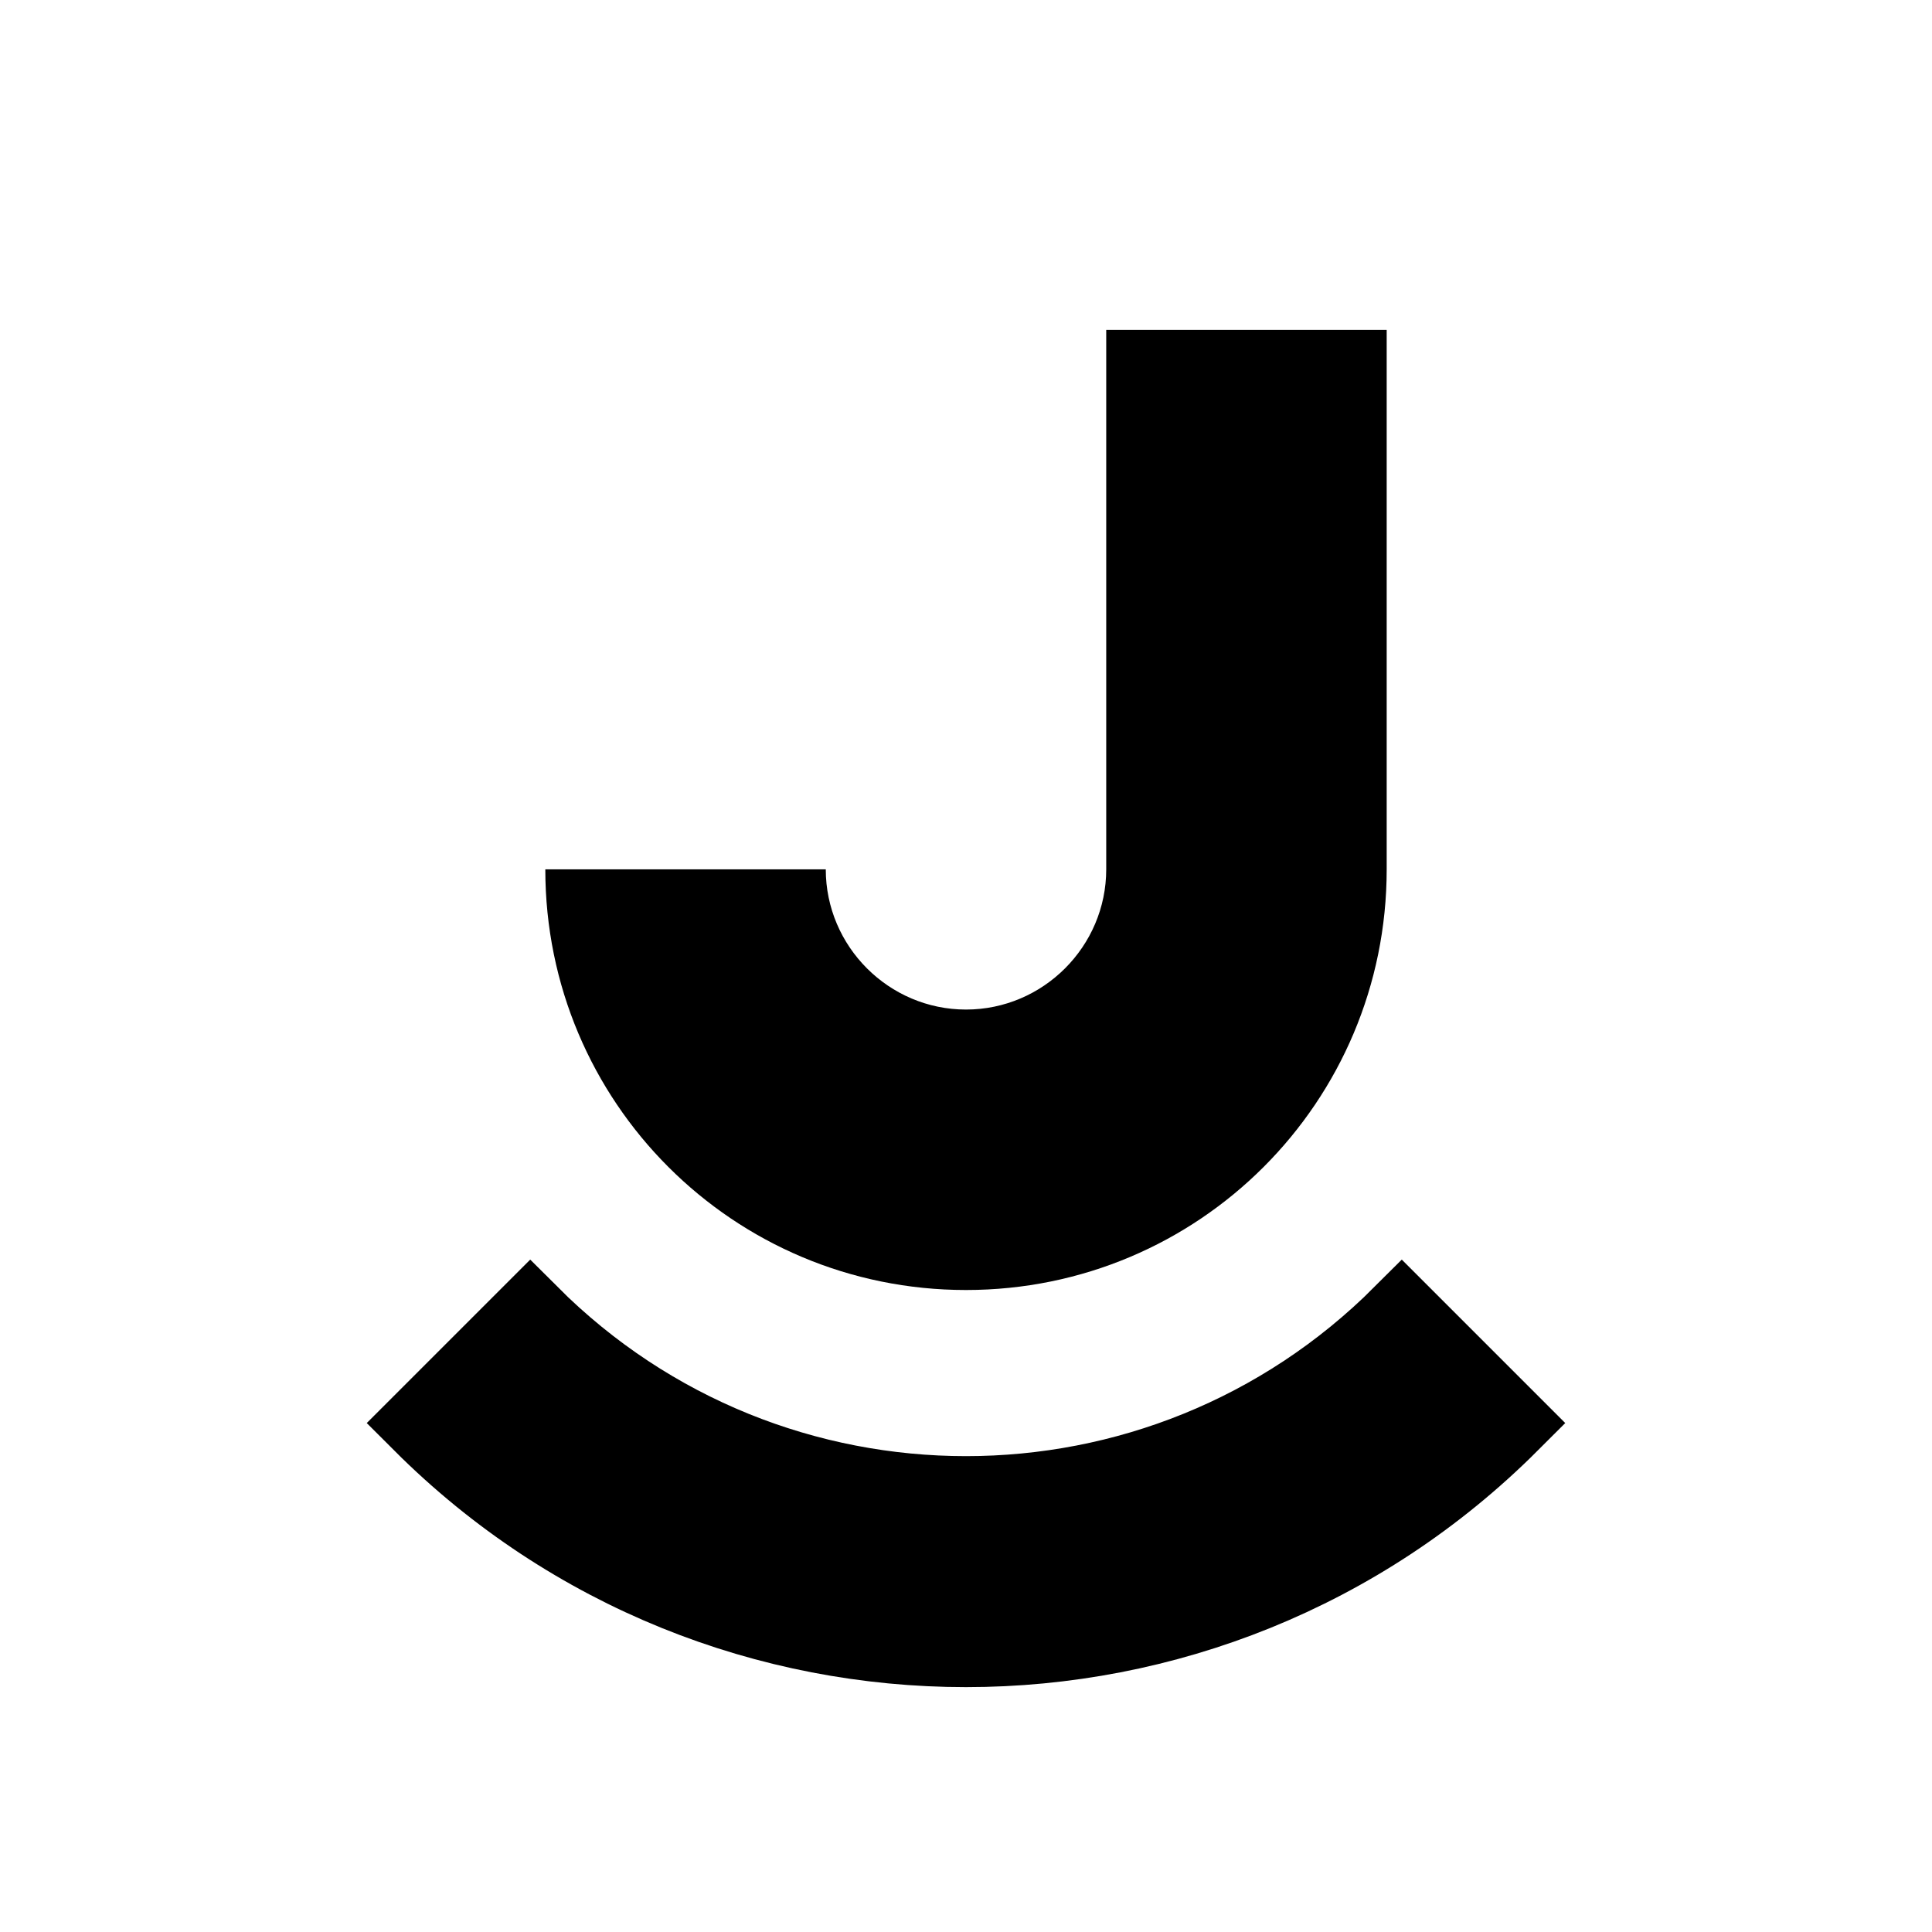
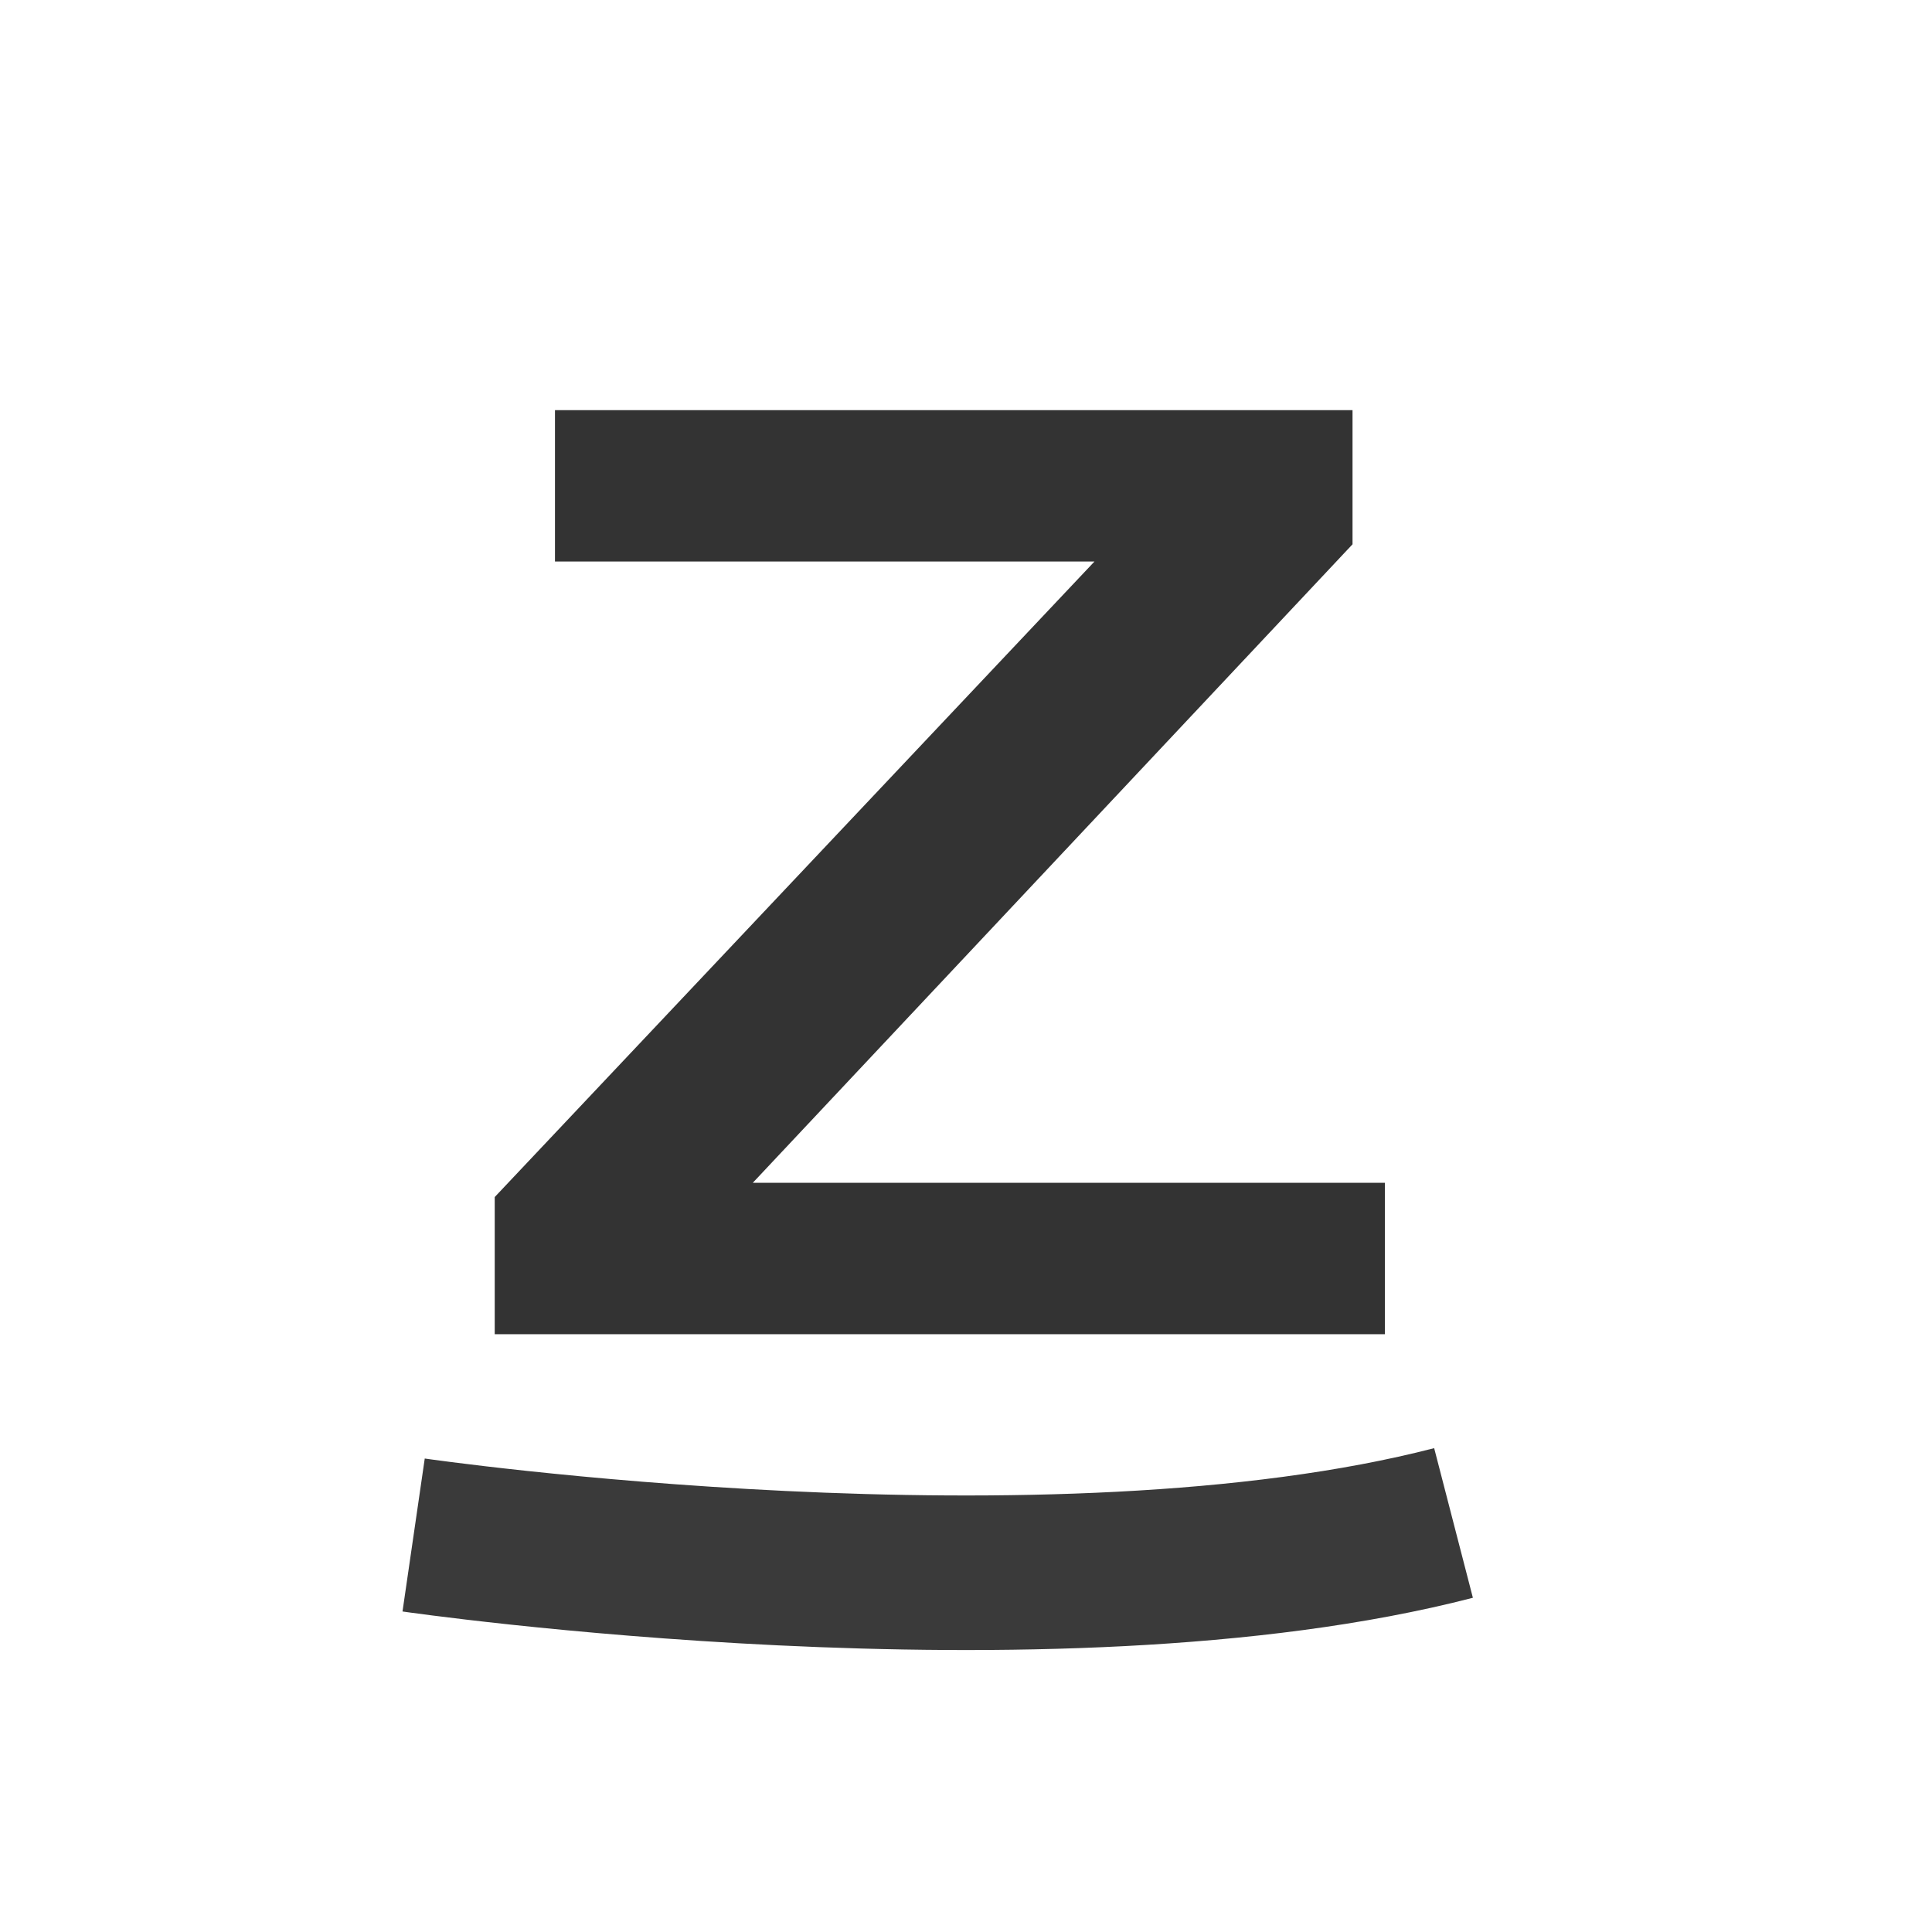
- <svg xmlns="http://www.w3.org/2000/svg" version="1.1" width="2048.00" height="2048.00" viewBox="0 0 2048.0 2048.0">
-   <g id="document" transform="matrix(1,0,0,1,1024.0,1024.0)">
-     <path d="M445.945,-674.314 L445.945,-102.478 C445.945,144.278 246.756,343.467 -7.92415e-05,343.467 C-246.756,343.467 -445.945,144.278 -445.945,-102.478 L-445.945,-102.478 L-148.648,-102.478 L-148.648,-102.478 C-148.648,-20.721 -81.757,46.17 -3.96681e-05,46.17 C81.757,46.17 148.648,-20.721 148.648,-102.478 L148.648,-674.314 L445.945,-674.314 Z " fill="#000000" fill-opacity="1.00" />
-     <path d="M-461.948,369.011 L-577.434,484.497 C-258.691,803.241 258.691,803.241 577.434,484.497 L461.948,369.01 C206.722,624.237 -206.722,624.237 -461.948,369.011 Z " fill="#000000" fill-opacity="1.00" stroke-width="81.73" stroke="#000000" stroke-linecap="square" stroke-linejoin="miter" />
-   </g>
+ <svg xmlns="http://www.w3.org/2000/svg" viewBox="0 0 500 500">
+   <text x="172.608" y="188.751" style="fill:#333;font-family:Arial,sans-serif;font-size:28px;font-weight:700;stroke-linejoin:round;stroke-width:.659px;white-space:pre" transform="matrix(14.893 0 0 12.41306 -2454.97 -1997.677)">Z</text>
+   <path d="M107.046 397.258s164.609 23.934 269.126-3.116" style="fill:transparent;fill-rule:nonzero;paint-order:stroke markers;stroke:#3a3a3a;stroke-width:40px" />
</svg>
